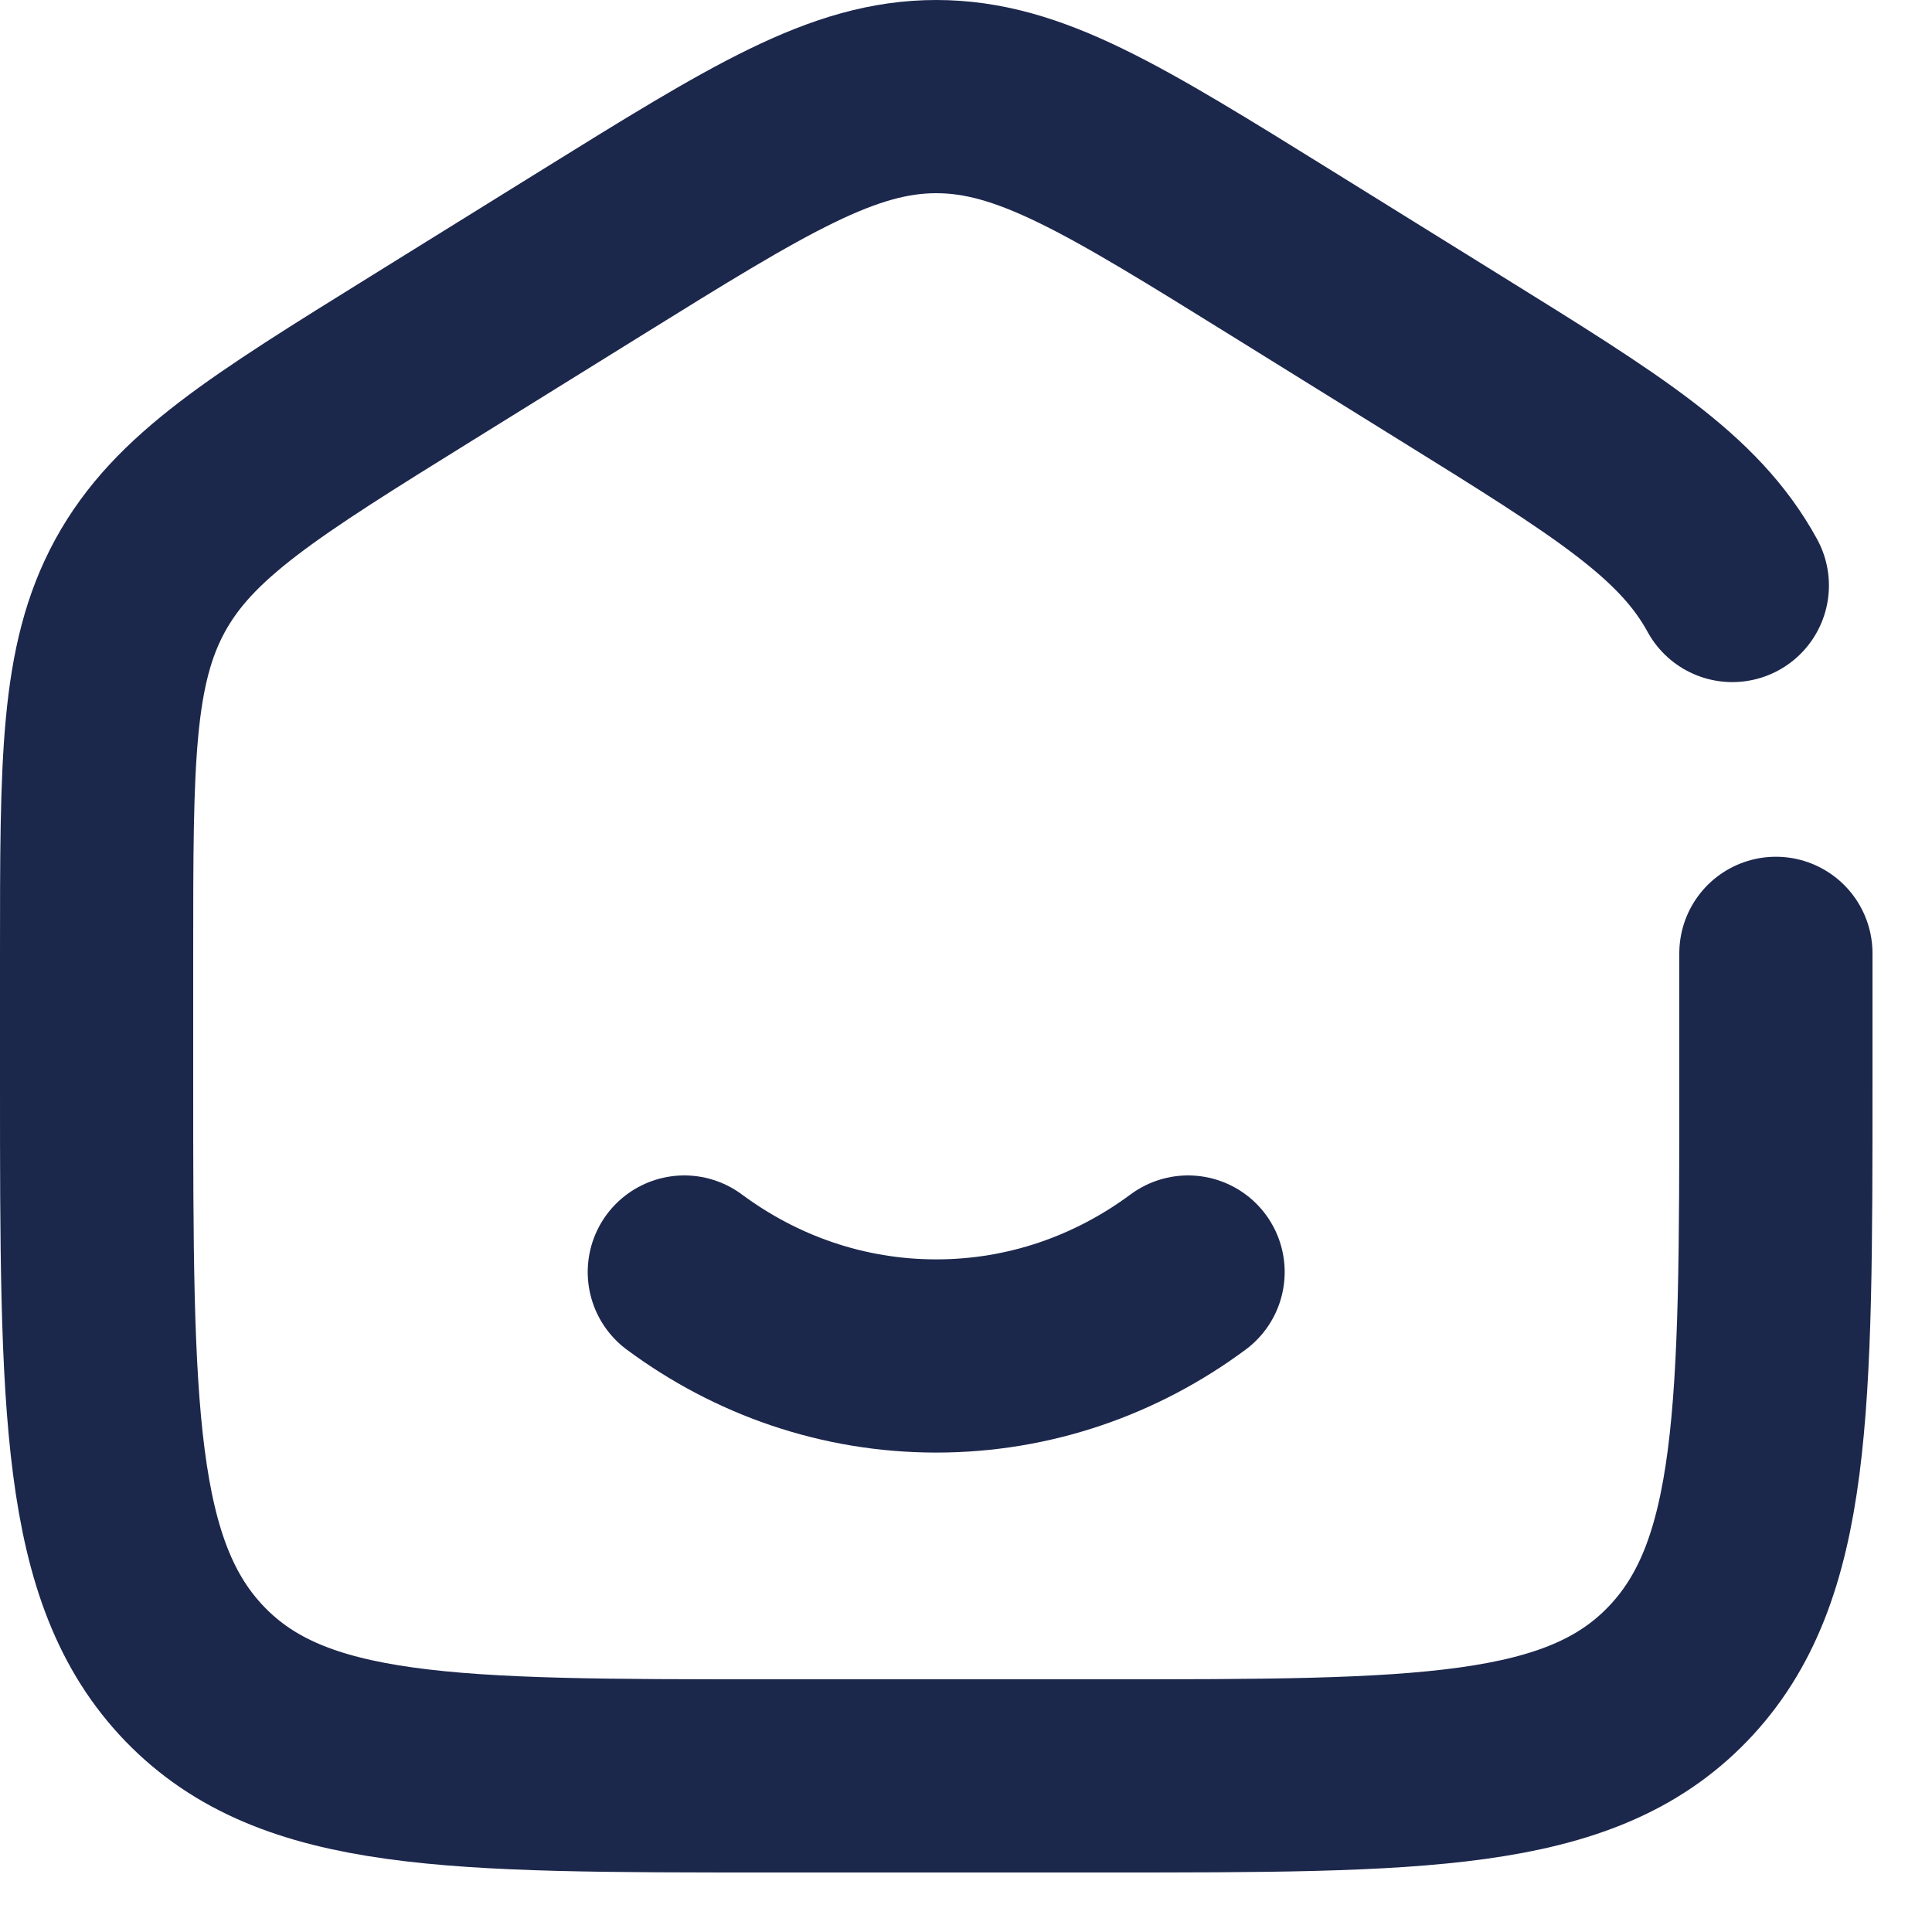
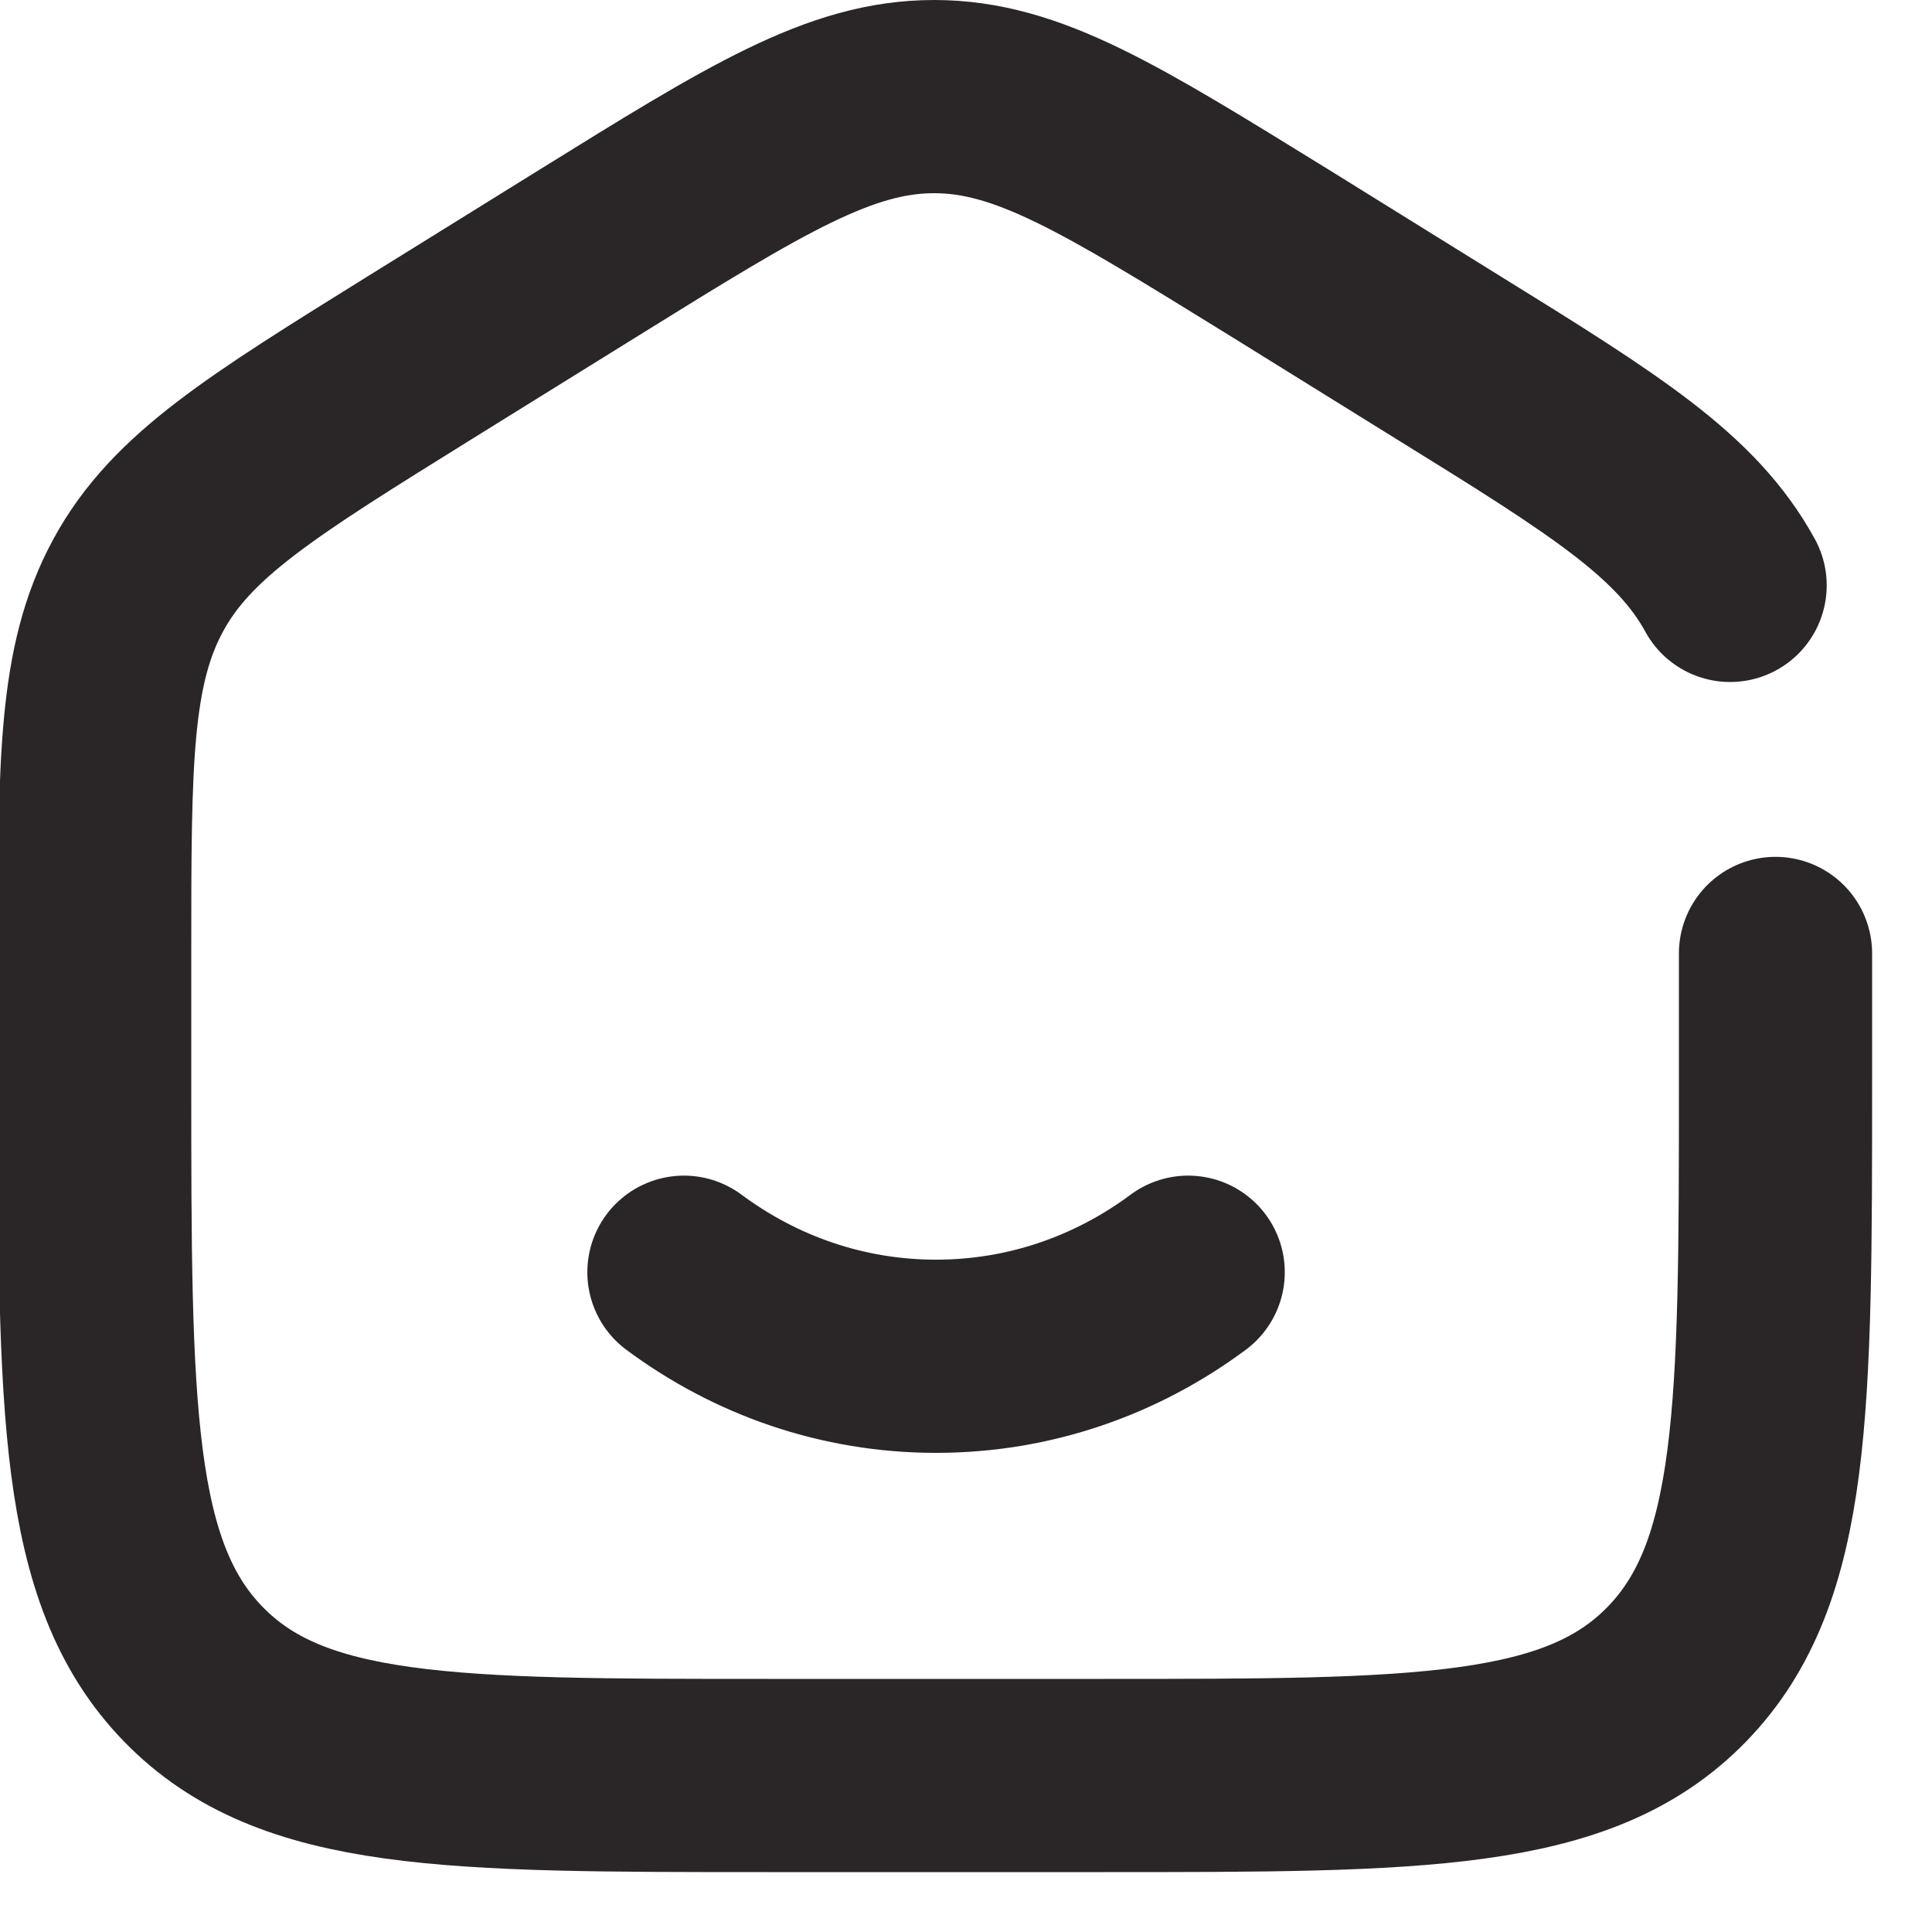
- <svg xmlns="http://www.w3.org/2000/svg" width="20" height="20" viewBox="0 0 20 20" fill="none">
-   <path d="M7.084 13.168C7.823 13.716 8.722 14.037 9.692 14.037C10.661 14.037 11.56 13.716 12.299 13.168" stroke="#1C274C" stroke-width="2" stroke-linecap="round" />
-   <path d="M18.384 9.869V11.191C18.384 14.582 18.384 16.277 17.366 17.331C16.348 18.384 14.708 18.384 11.431 18.384H7.954C4.676 18.384 3.037 18.384 2.018 17.331C1 16.277 1 14.582 1 11.191V9.869C1 7.88 1 6.886 1.451 6.061C1.903 5.237 2.727 4.725 4.376 3.702L6.114 2.623C7.857 1.541 8.729 1 9.692 1C10.655 1 11.527 1.541 13.27 2.623L15.008 3.702C16.657 4.725 17.482 5.237 17.933 6.061" stroke="#1C274C" stroke-width="2" stroke-linecap="round" />
+ <svg xmlns="http://www.w3.org/2000/svg" id="Layer_1" width="20" height="20" version="1.1" viewBox="0 0 20 20">
+   <defs>
+     <style>
+       .st0 {
+         fill: none;
+         stroke: #2a2627;
+         stroke-linecap: round;
+         stroke-width: 2px;
+       }
+     </style>
+   </defs>
+   <path class="st0" d="M7.08,13.17c.74.55,1.64.87,2.61.87s1.87-.32,2.61-.87" />
+   <path class="st0" d="M18.38,9.87v1.32c0,3.39,0,5.09-1.02,6.14-1.02,1.05-2.66,1.05-5.94,1.05h-3.48c-3.28,0-4.92,0-5.94-1.05-1.02-1.05-1.02-2.75-1.02-6.14v-1.32c0-1.99,0-2.98.45-3.81s1.28-1.34,2.92-2.36l1.74-1.08c1.74-1.08,2.61-1.62,3.58-1.62s1.83.54,3.58,1.62l1.74,1.08c1.65,1.02,2.47,1.54,2.92,2.36" />
</svg>
